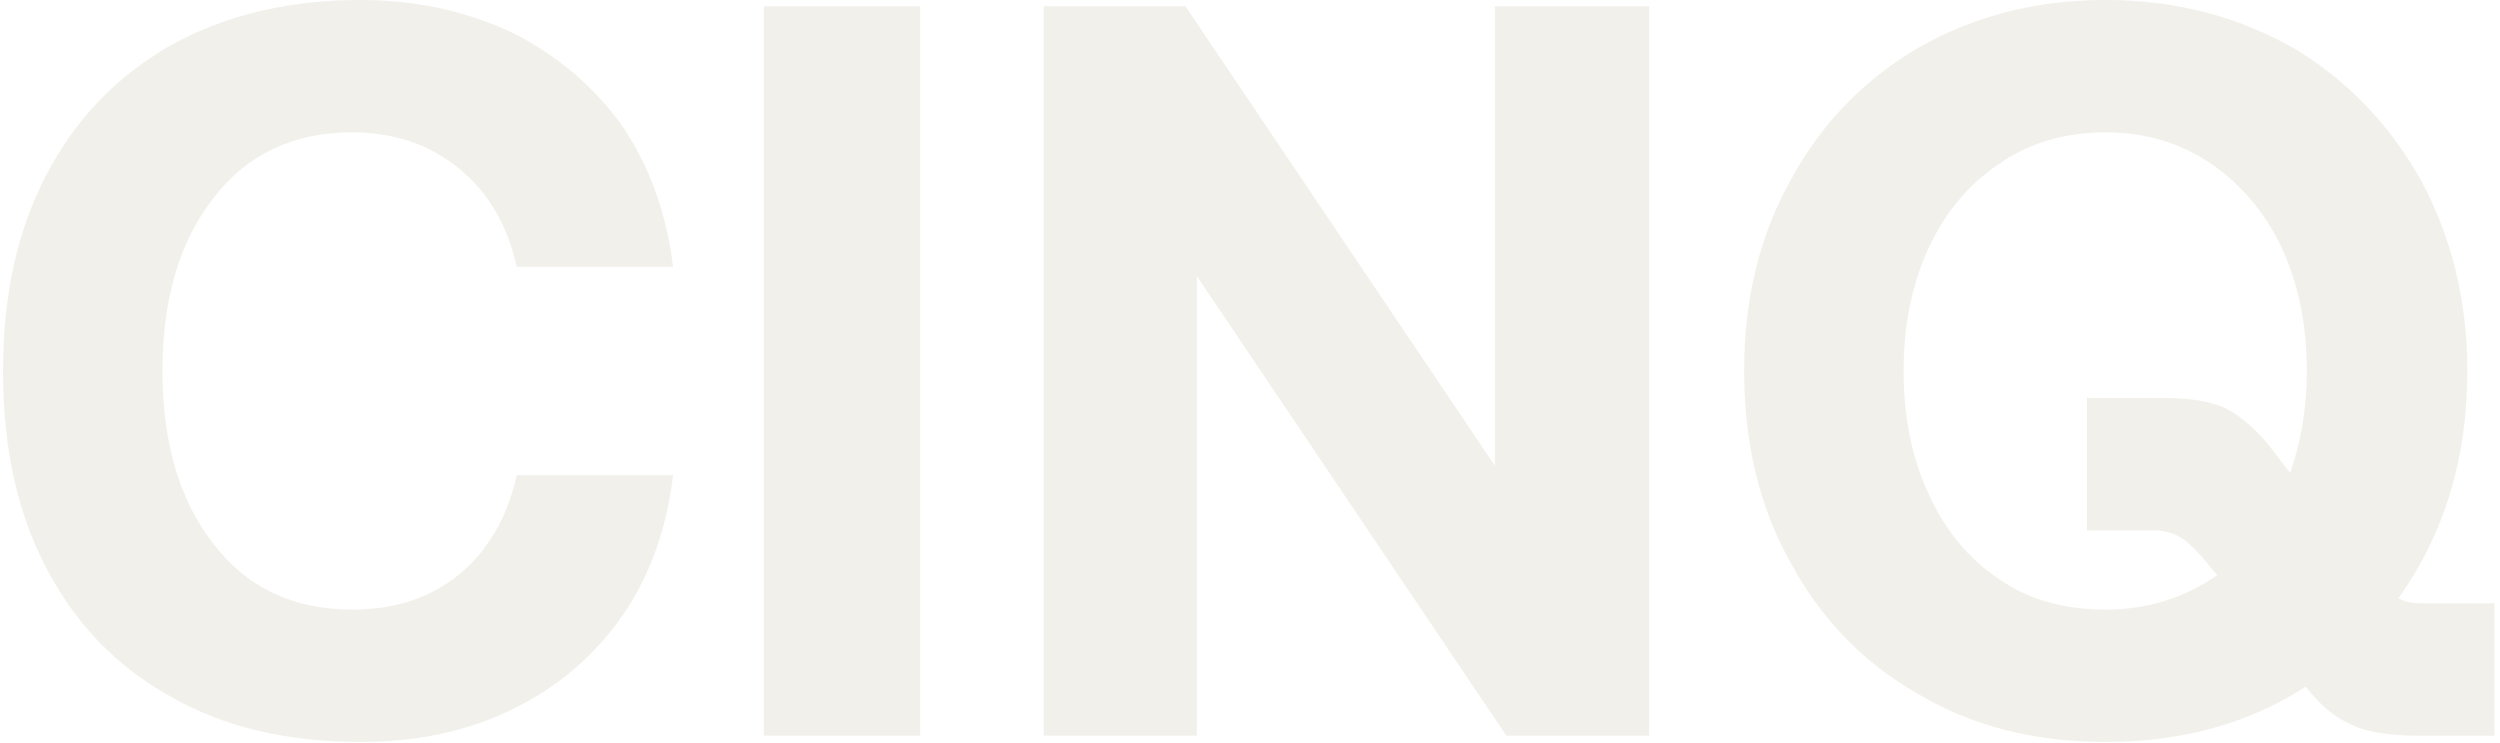
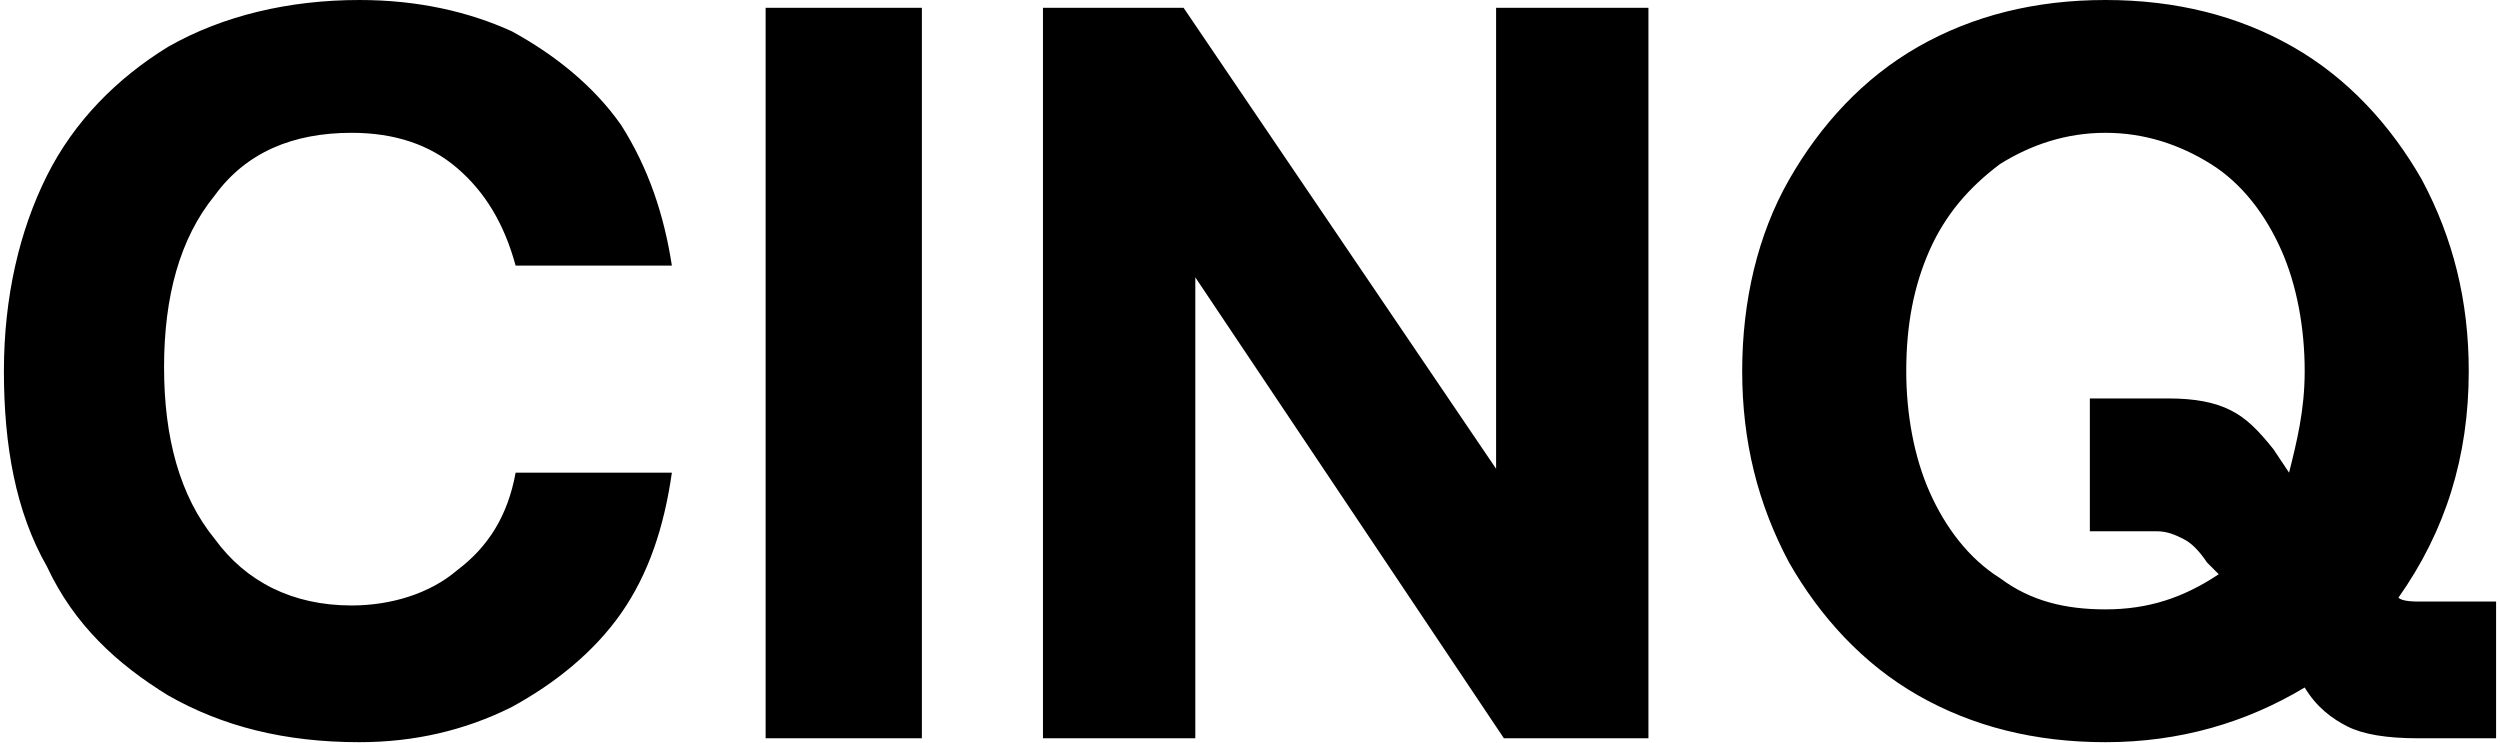
- <svg xmlns="http://www.w3.org/2000/svg" width="64" height="19" viewBox="0 0 64 19.046" fill="none">
-   <path fill-rule="evenodd" clip-rule="evenodd" d="M4.279 1.177C2.888 1.979 1.845 3.075 1.096 4.519C0.348 5.963 0 7.621 0 9.52C0 11.445 0.348 13.103 1.096 14.547C1.845 15.991 2.888 17.087 4.279 17.863C5.669 18.665 7.3 19.039 9.172 19.039C10.616 19.039 11.926 18.772 13.103 18.184C14.253 17.622 15.189 16.82 15.911 15.777C16.606 14.761 17.034 13.558 17.194 12.194H13.183C12.943 13.263 12.461 14.119 11.712 14.734C10.964 15.349 10.055 15.643 8.958 15.643C7.461 15.643 6.257 15.082 5.402 13.959C4.519 12.835 4.091 11.338 4.091 9.52C4.091 7.701 4.519 6.204 5.402 5.081C6.257 3.958 7.461 3.396 8.958 3.396C10.055 3.396 10.964 3.717 11.712 4.332C12.461 4.947 12.943 5.776 13.183 6.846H17.194C17.034 5.509 16.606 4.305 15.911 3.262C15.189 2.246 14.253 1.444 13.103 0.856C11.926 0.294 10.616 0 9.172 0C7.3 0 5.669 0.401 4.279 1.177ZM63.934 18.879V15.483H62.089C61.849 15.483 61.635 15.456 61.474 15.349C62.651 13.691 63.239 11.766 63.239 9.52C63.239 7.728 62.838 6.097 62.063 4.653C61.26 3.209 60.164 2.059 58.773 1.23C57.356 0.428 55.752 0 53.96 0C52.142 0 50.537 0.428 49.147 1.23C47.73 2.059 46.633 3.209 45.858 4.653C45.055 6.097 44.681 7.728 44.681 9.52C44.681 11.338 45.055 12.969 45.858 14.413C46.633 15.857 47.73 17.007 49.147 17.809C50.537 18.638 52.142 19.039 53.96 19.039C55.885 19.039 57.597 18.585 59.094 17.622C59.442 18.077 59.816 18.398 60.244 18.585C60.672 18.799 61.26 18.879 62.009 18.879H63.934ZM51.233 14.868C50.43 14.333 49.842 13.611 49.414 12.675C48.986 11.766 48.772 10.696 48.772 9.52C48.772 8.343 48.986 7.3 49.414 6.364C49.842 5.455 50.43 4.733 51.233 4.198C52.008 3.663 52.917 3.396 53.96 3.396C54.976 3.396 55.859 3.663 56.661 4.198C57.436 4.733 58.051 5.455 58.479 6.364C58.907 7.3 59.121 8.343 59.121 9.52C59.121 10.482 58.961 11.365 58.693 12.14L58.265 11.579C57.891 11.097 57.517 10.75 57.142 10.536C56.768 10.322 56.206 10.215 55.511 10.215H53.479V13.611H55.217C55.484 13.611 55.725 13.691 55.939 13.825C56.126 13.959 56.34 14.173 56.554 14.44L56.821 14.761C55.966 15.349 55.03 15.643 53.96 15.643C52.917 15.643 52.008 15.403 51.233 14.868ZM26.706 0.16V18.879H30.637V7.086L38.579 18.879H42.242V0.16H38.285V11.953L30.343 0.16H26.706ZM19.525 0.16H23.536V18.879H19.525V0.16Z" fill="#F1F0EA" />
+ <svg xmlns="http://www.w3.org/2000/svg" version="1.1" id="Calque_1" x="0px" y="0px" viewBox="0 0 64 19" style="enable-background:new 0 0 64 19;" xml:space="preserve">
+   <path d="M4.3,1.2C3,2,1.9,3.1,1.2,4.5c-0.7,1.4-1.1,3.1-1.1,5c0,1.9,0.3,3.6,1.1,5C1.9,16,3,17,4.3,17.8c1.4,0.8,3,1.2,4.9,1.2  c1.4,0,2.7-0.3,3.9-0.9c1.1-0.6,2.1-1.4,2.8-2.4c0.7-1,1.1-2.2,1.3-3.6h-4c-0.2,1.1-0.7,1.9-1.5,2.5c-0.7,0.6-1.7,0.9-2.7,0.9  c-1.5,0-2.7-0.6-3.5-1.7c-0.9-1.1-1.3-2.6-1.3-4.4c0-1.8,0.4-3.3,1.3-4.4C6.3,3.9,7.5,3.4,9,3.4c1.1,0,2,0.3,2.7,0.9  c0.7,0.6,1.2,1.4,1.5,2.5h4c-0.2-1.3-0.6-2.5-1.3-3.6c-0.7-1-1.7-1.8-2.8-2.4C12,0.3,10.7,0,9.2,0C7.4,0,5.7,0.4,4.3,1.2z   M63.9,18.8v-3.4H62c-0.2,0-0.5,0-0.6-0.1c1.2-1.7,1.8-3.6,1.8-5.8c0-1.8-0.4-3.4-1.2-4.9c-0.8-1.4-1.9-2.6-3.3-3.4  c-1.4-0.8-3-1.2-4.8-1.2c-1.8,0-3.4,0.4-4.8,1.2c-1.4,0.8-2.5,2-3.3,3.4c-0.8,1.4-1.2,3.1-1.2,4.9c0,1.8,0.4,3.4,1.2,4.9  c0.8,1.4,1.9,2.6,3.3,3.4c1.4,0.8,3,1.2,4.8,1.2c1.9,0,3.6-0.5,5.1-1.4c0.3,0.5,0.7,0.8,1.1,1c0.4,0.2,1,0.3,1.8,0.3H63.9z   M51.2,14.8c-0.8-0.5-1.4-1.3-1.8-2.2c-0.4-0.9-0.6-2-0.6-3.1c0-1.2,0.2-2.2,0.6-3.1c0.4-0.9,1-1.6,1.8-2.2c0.8-0.5,1.7-0.8,2.7-0.8  c1,0,1.9,0.3,2.7,0.8c0.8,0.5,1.4,1.3,1.8,2.2c0.4,0.9,0.6,2,0.6,3.1c0,1-0.2,1.8-0.4,2.6l-0.4-0.6c-0.4-0.5-0.7-0.8-1.1-1  c-0.4-0.2-0.9-0.3-1.6-0.3h-2v3.4h1.7c0.3,0,0.5,0.1,0.7,0.2c0.2,0.1,0.4,0.3,0.6,0.6l0.3,0.3c-0.9,0.6-1.8,0.9-2.9,0.9  C52.9,15.6,52,15.4,51.2,14.8z M26.7,0.2v18.7h3.9V7.1l7.9,11.8h3.7V0.2h-3.9v11.8L30.3,0.2H26.7z M19.6,0.2h4v18.7h-4V0.2z" />
</svg>
